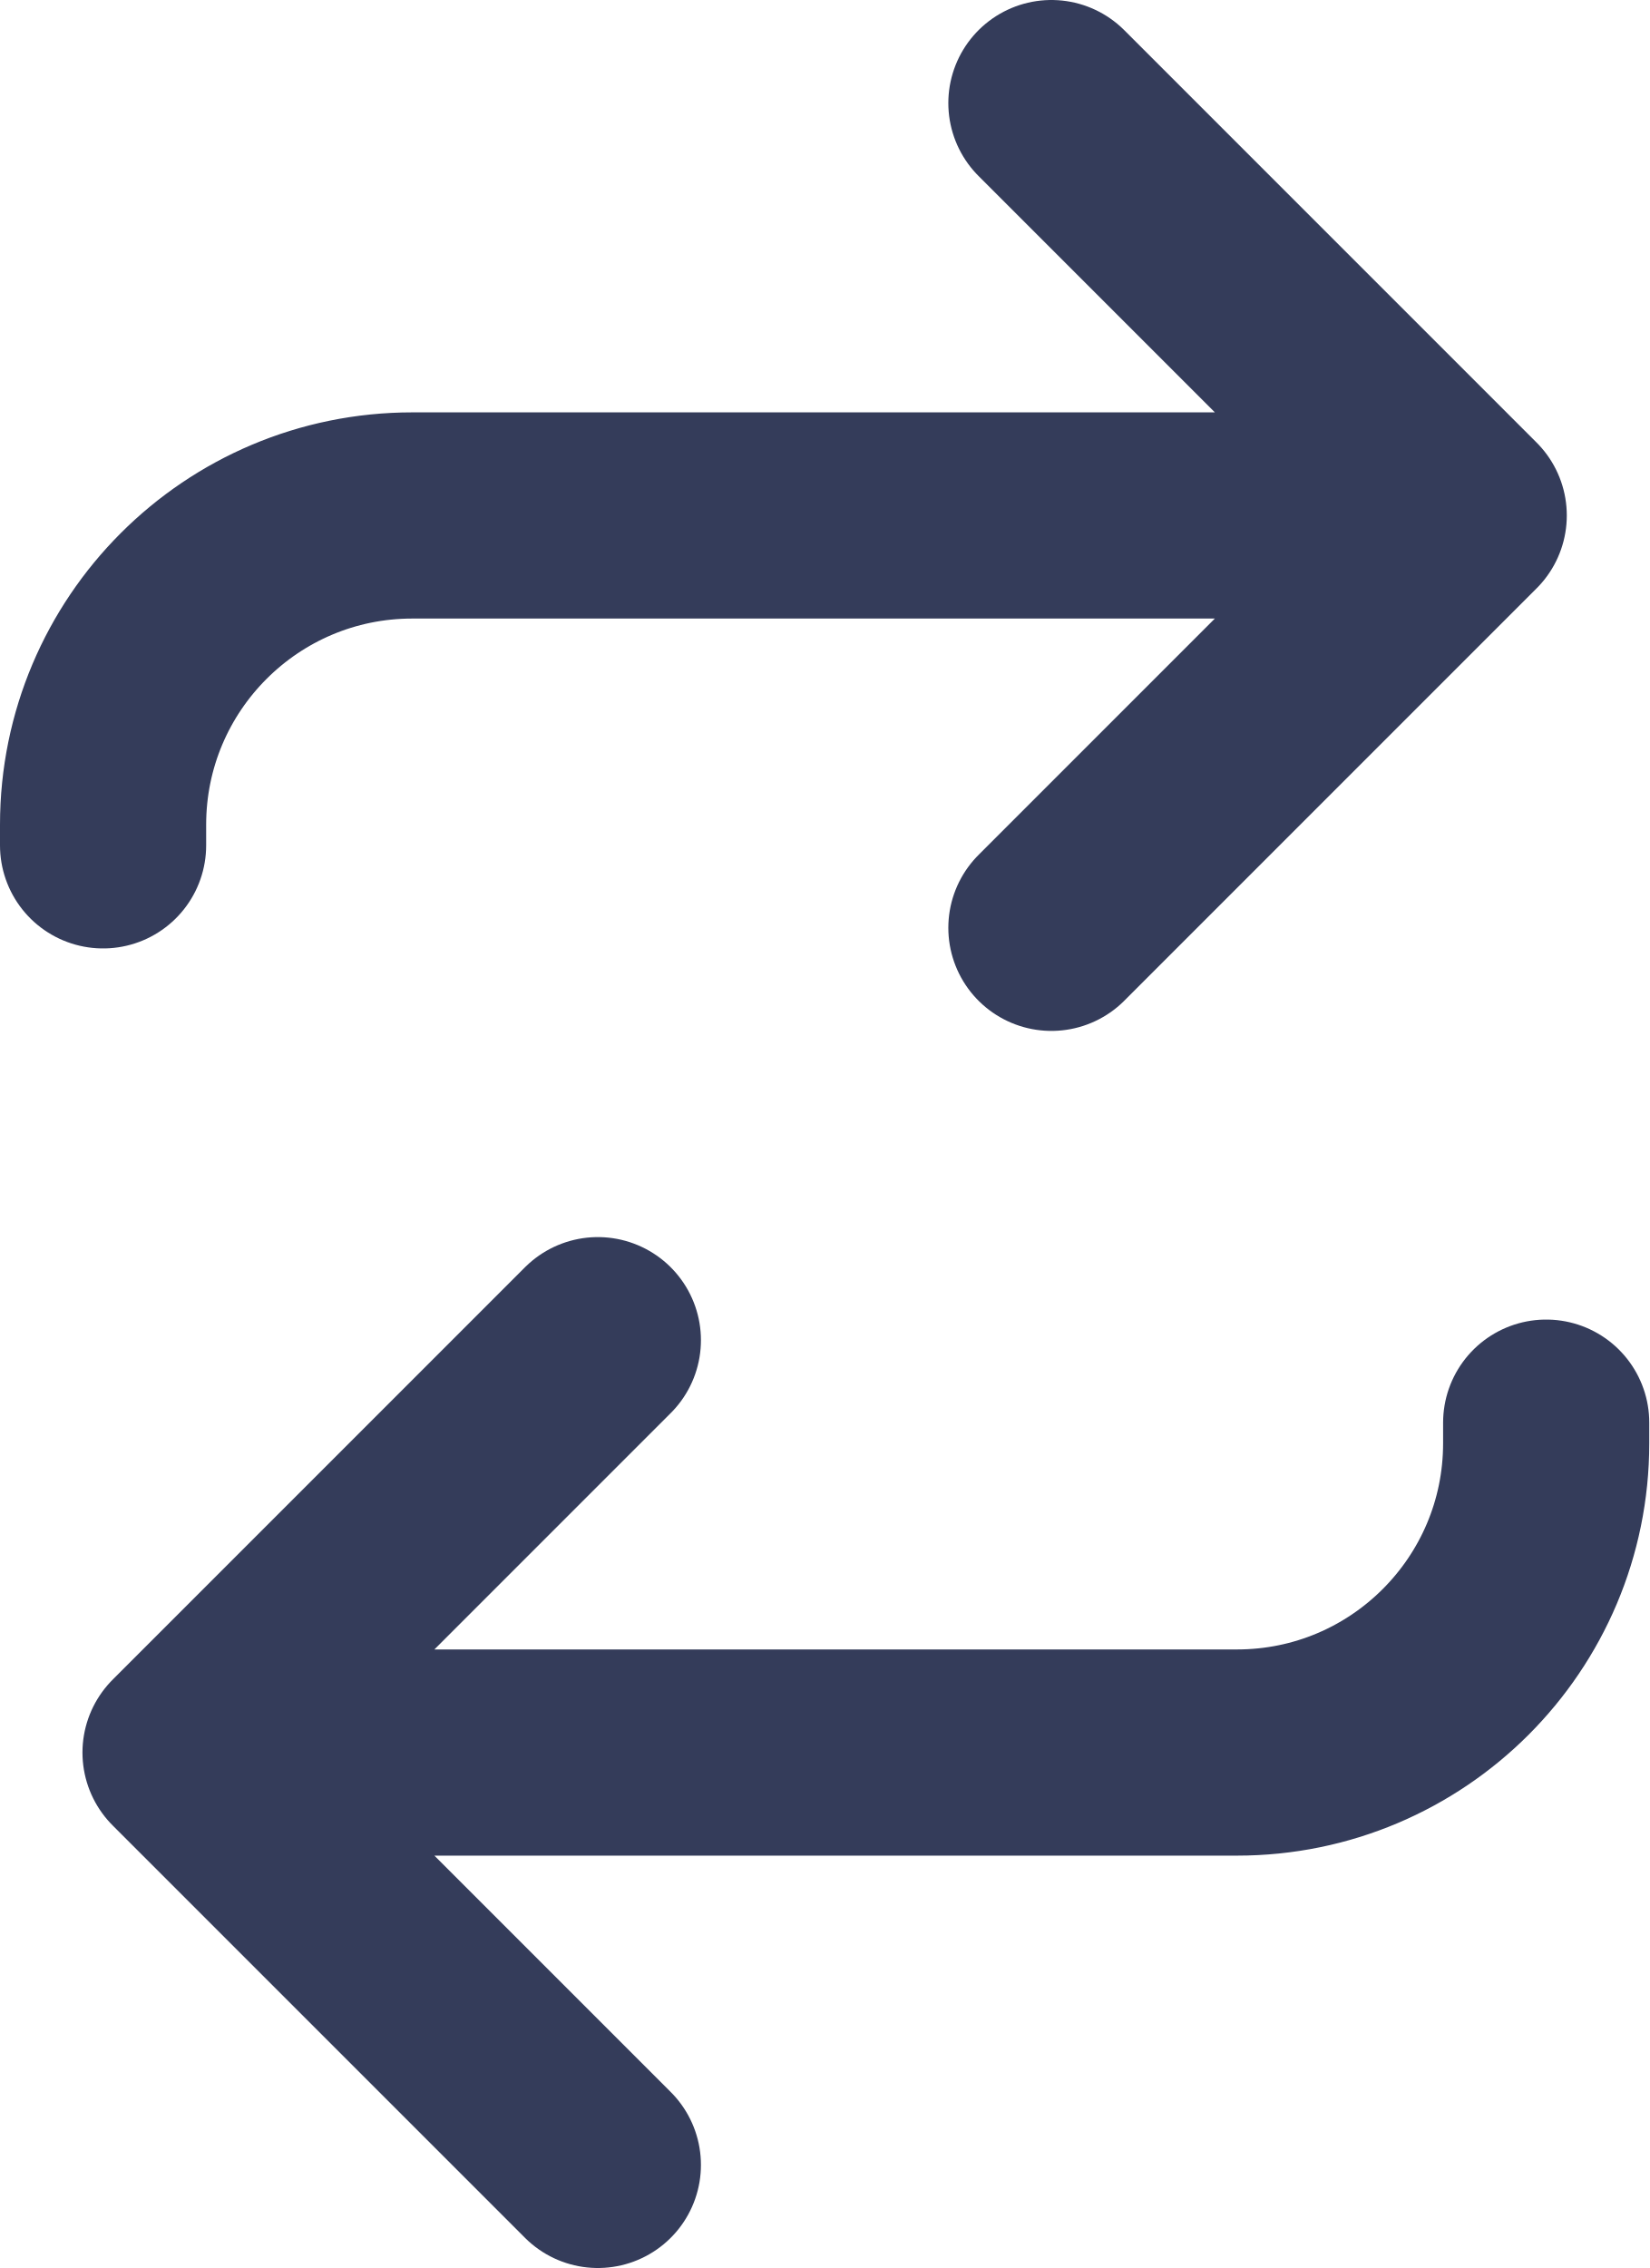
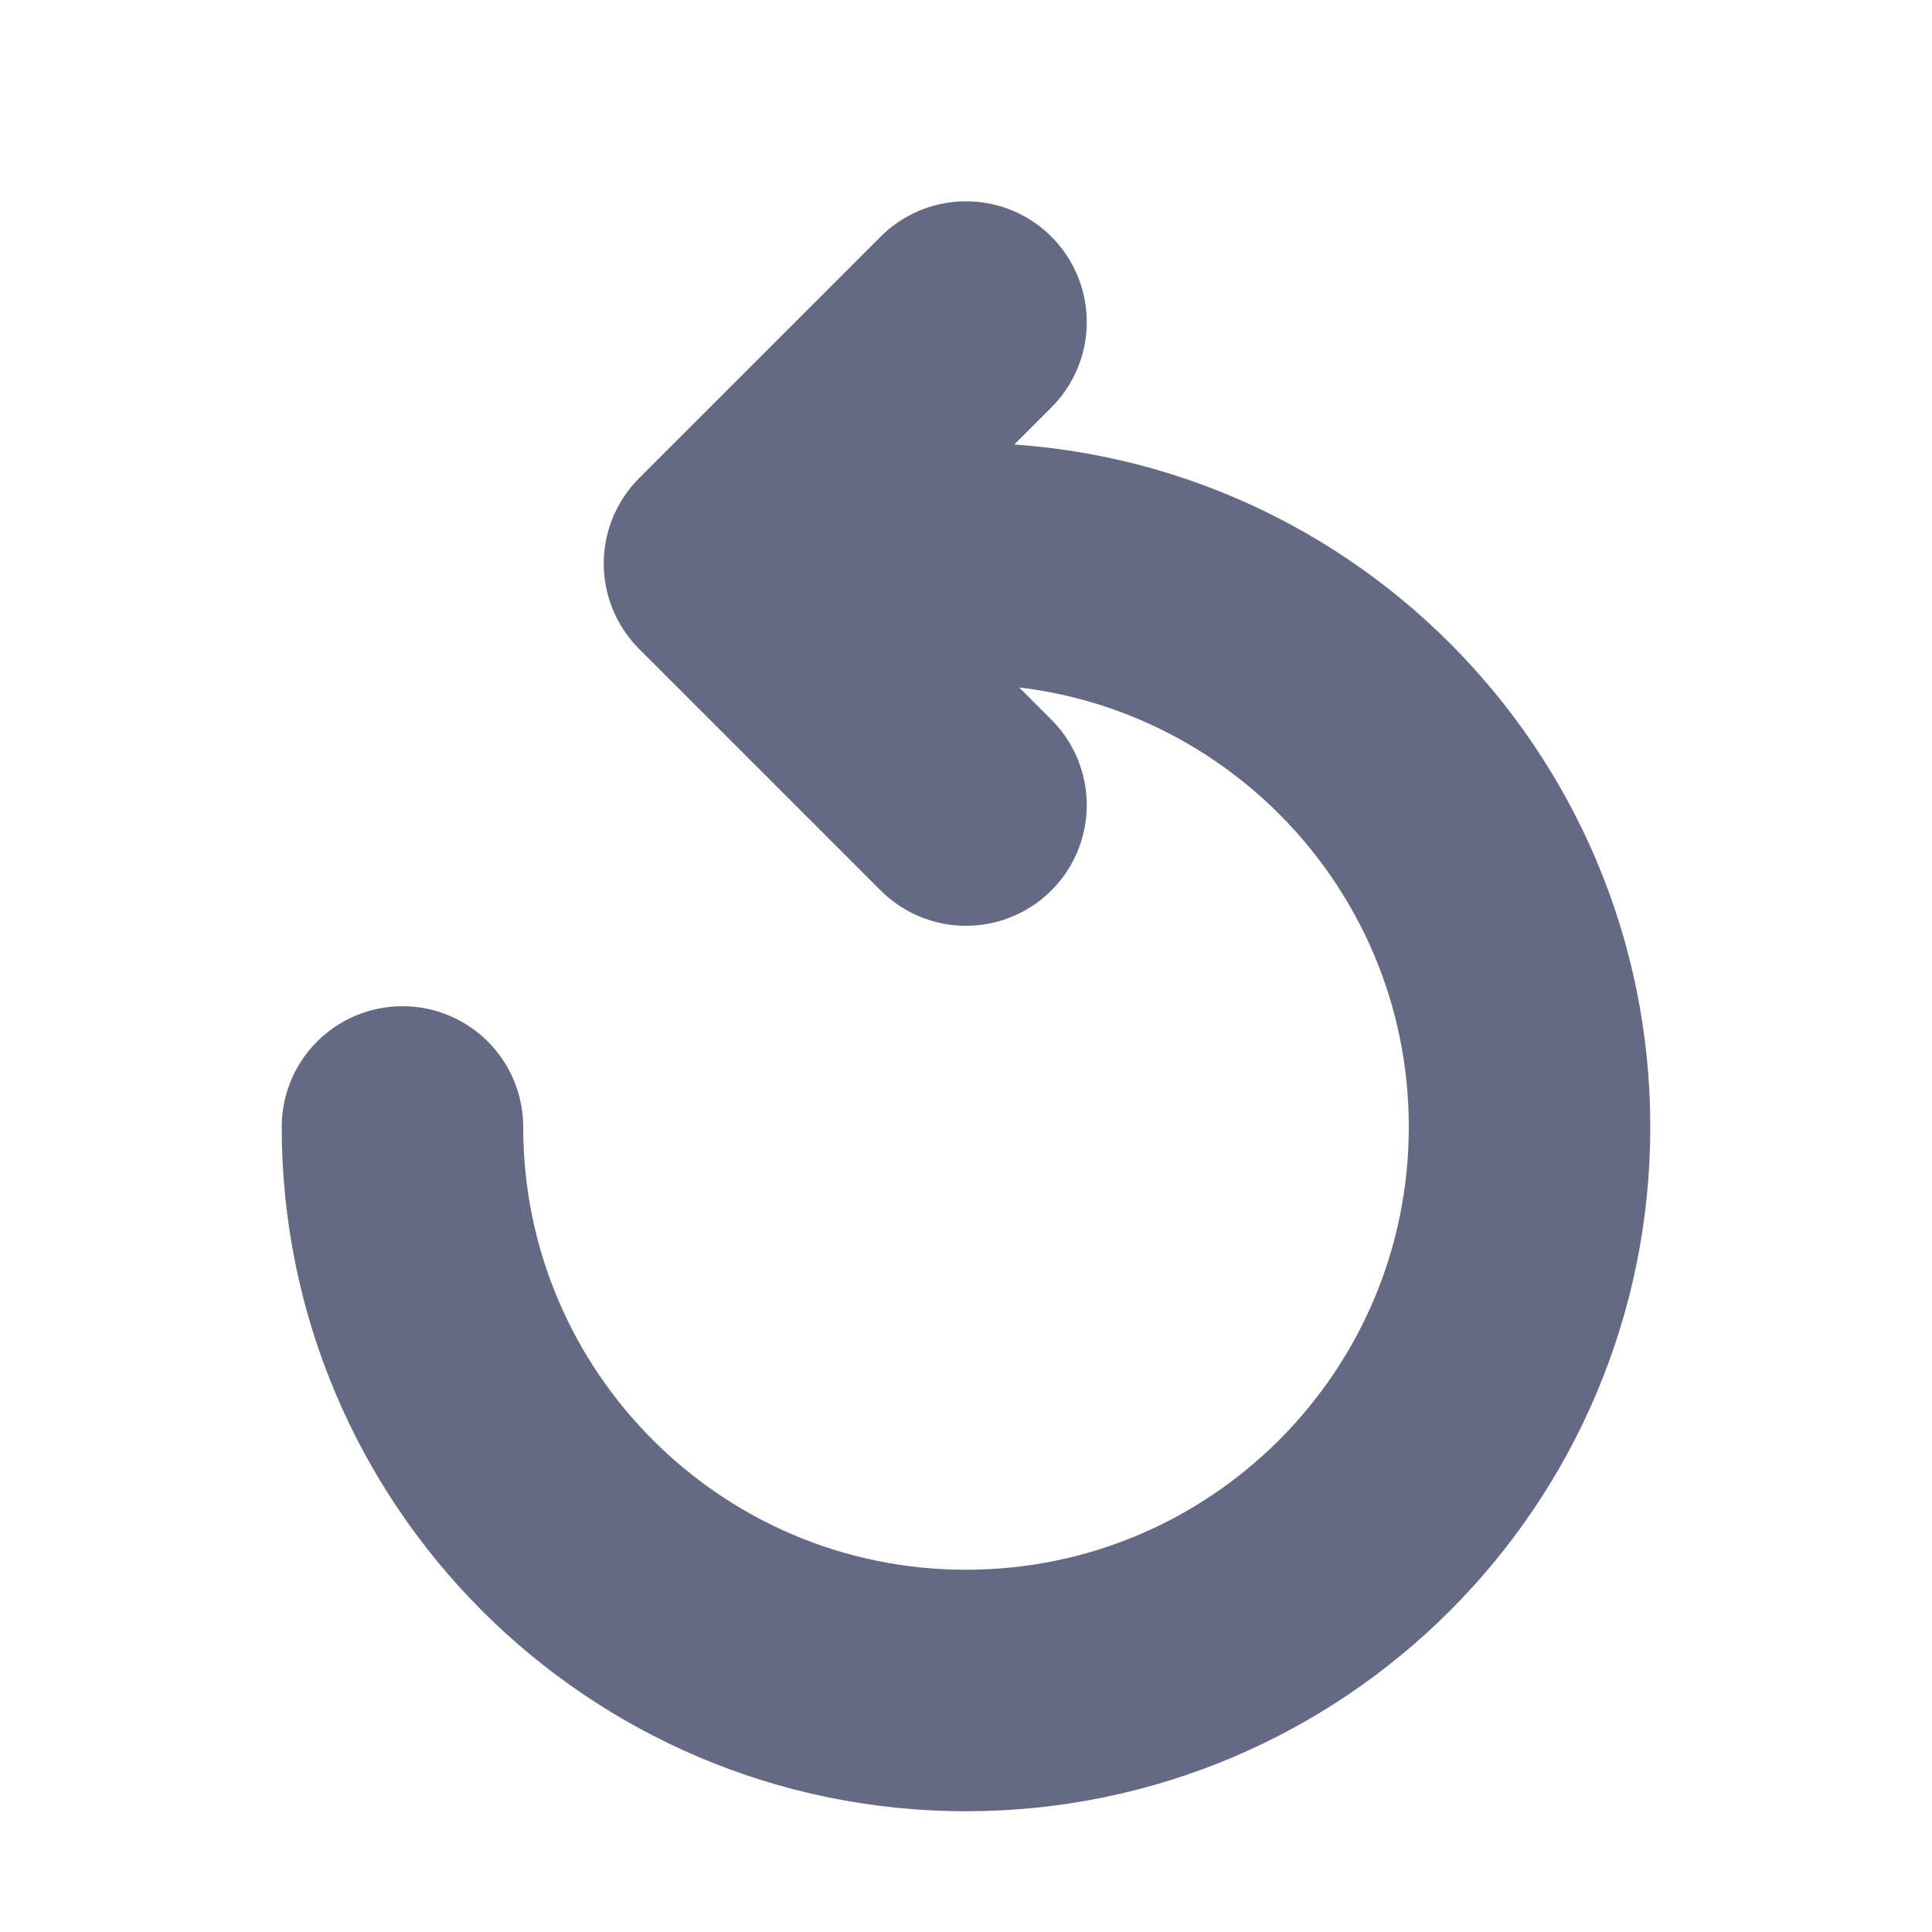
- <svg xmlns="http://www.w3.org/2000/svg" width="16" height="22" viewBox="0 0 16 22" fill="none">
-   <path d="M10.2 1L14.2 5M14.2 5L10.2 9M14.2 5L6.6 5L4 5C2.343 5 1 6.343 1 8L1 8.2" stroke="#343C5A" stroke-width="2" stroke-linecap="round" stroke-linejoin="round" />
-   <path d="M5.8 21L1.8 17M1.8 17L5.8 13M1.8 17L12 17C13.657 17 15 15.657 15 14L15 13.8" stroke="#343C5A" stroke-width="2" stroke-linecap="round" stroke-linejoin="round" />
+ <svg xmlns="http://www.w3.org/2000/svg" width="16" height="16" viewBox="0 0 16 16" fill="none">
+   <path d="M3.333 9.333C3.333 11.911 5.423 14 8 14C10.577 14 12.667 11.911 12.667 9.333C12.667 6.756 10.577 4.667 8 4.667H6M6 4.667L8 2.667M6 4.667L8 6.667" stroke="#656A84" stroke-width="2" stroke-linecap="round" stroke-linejoin="round" />
</svg>
